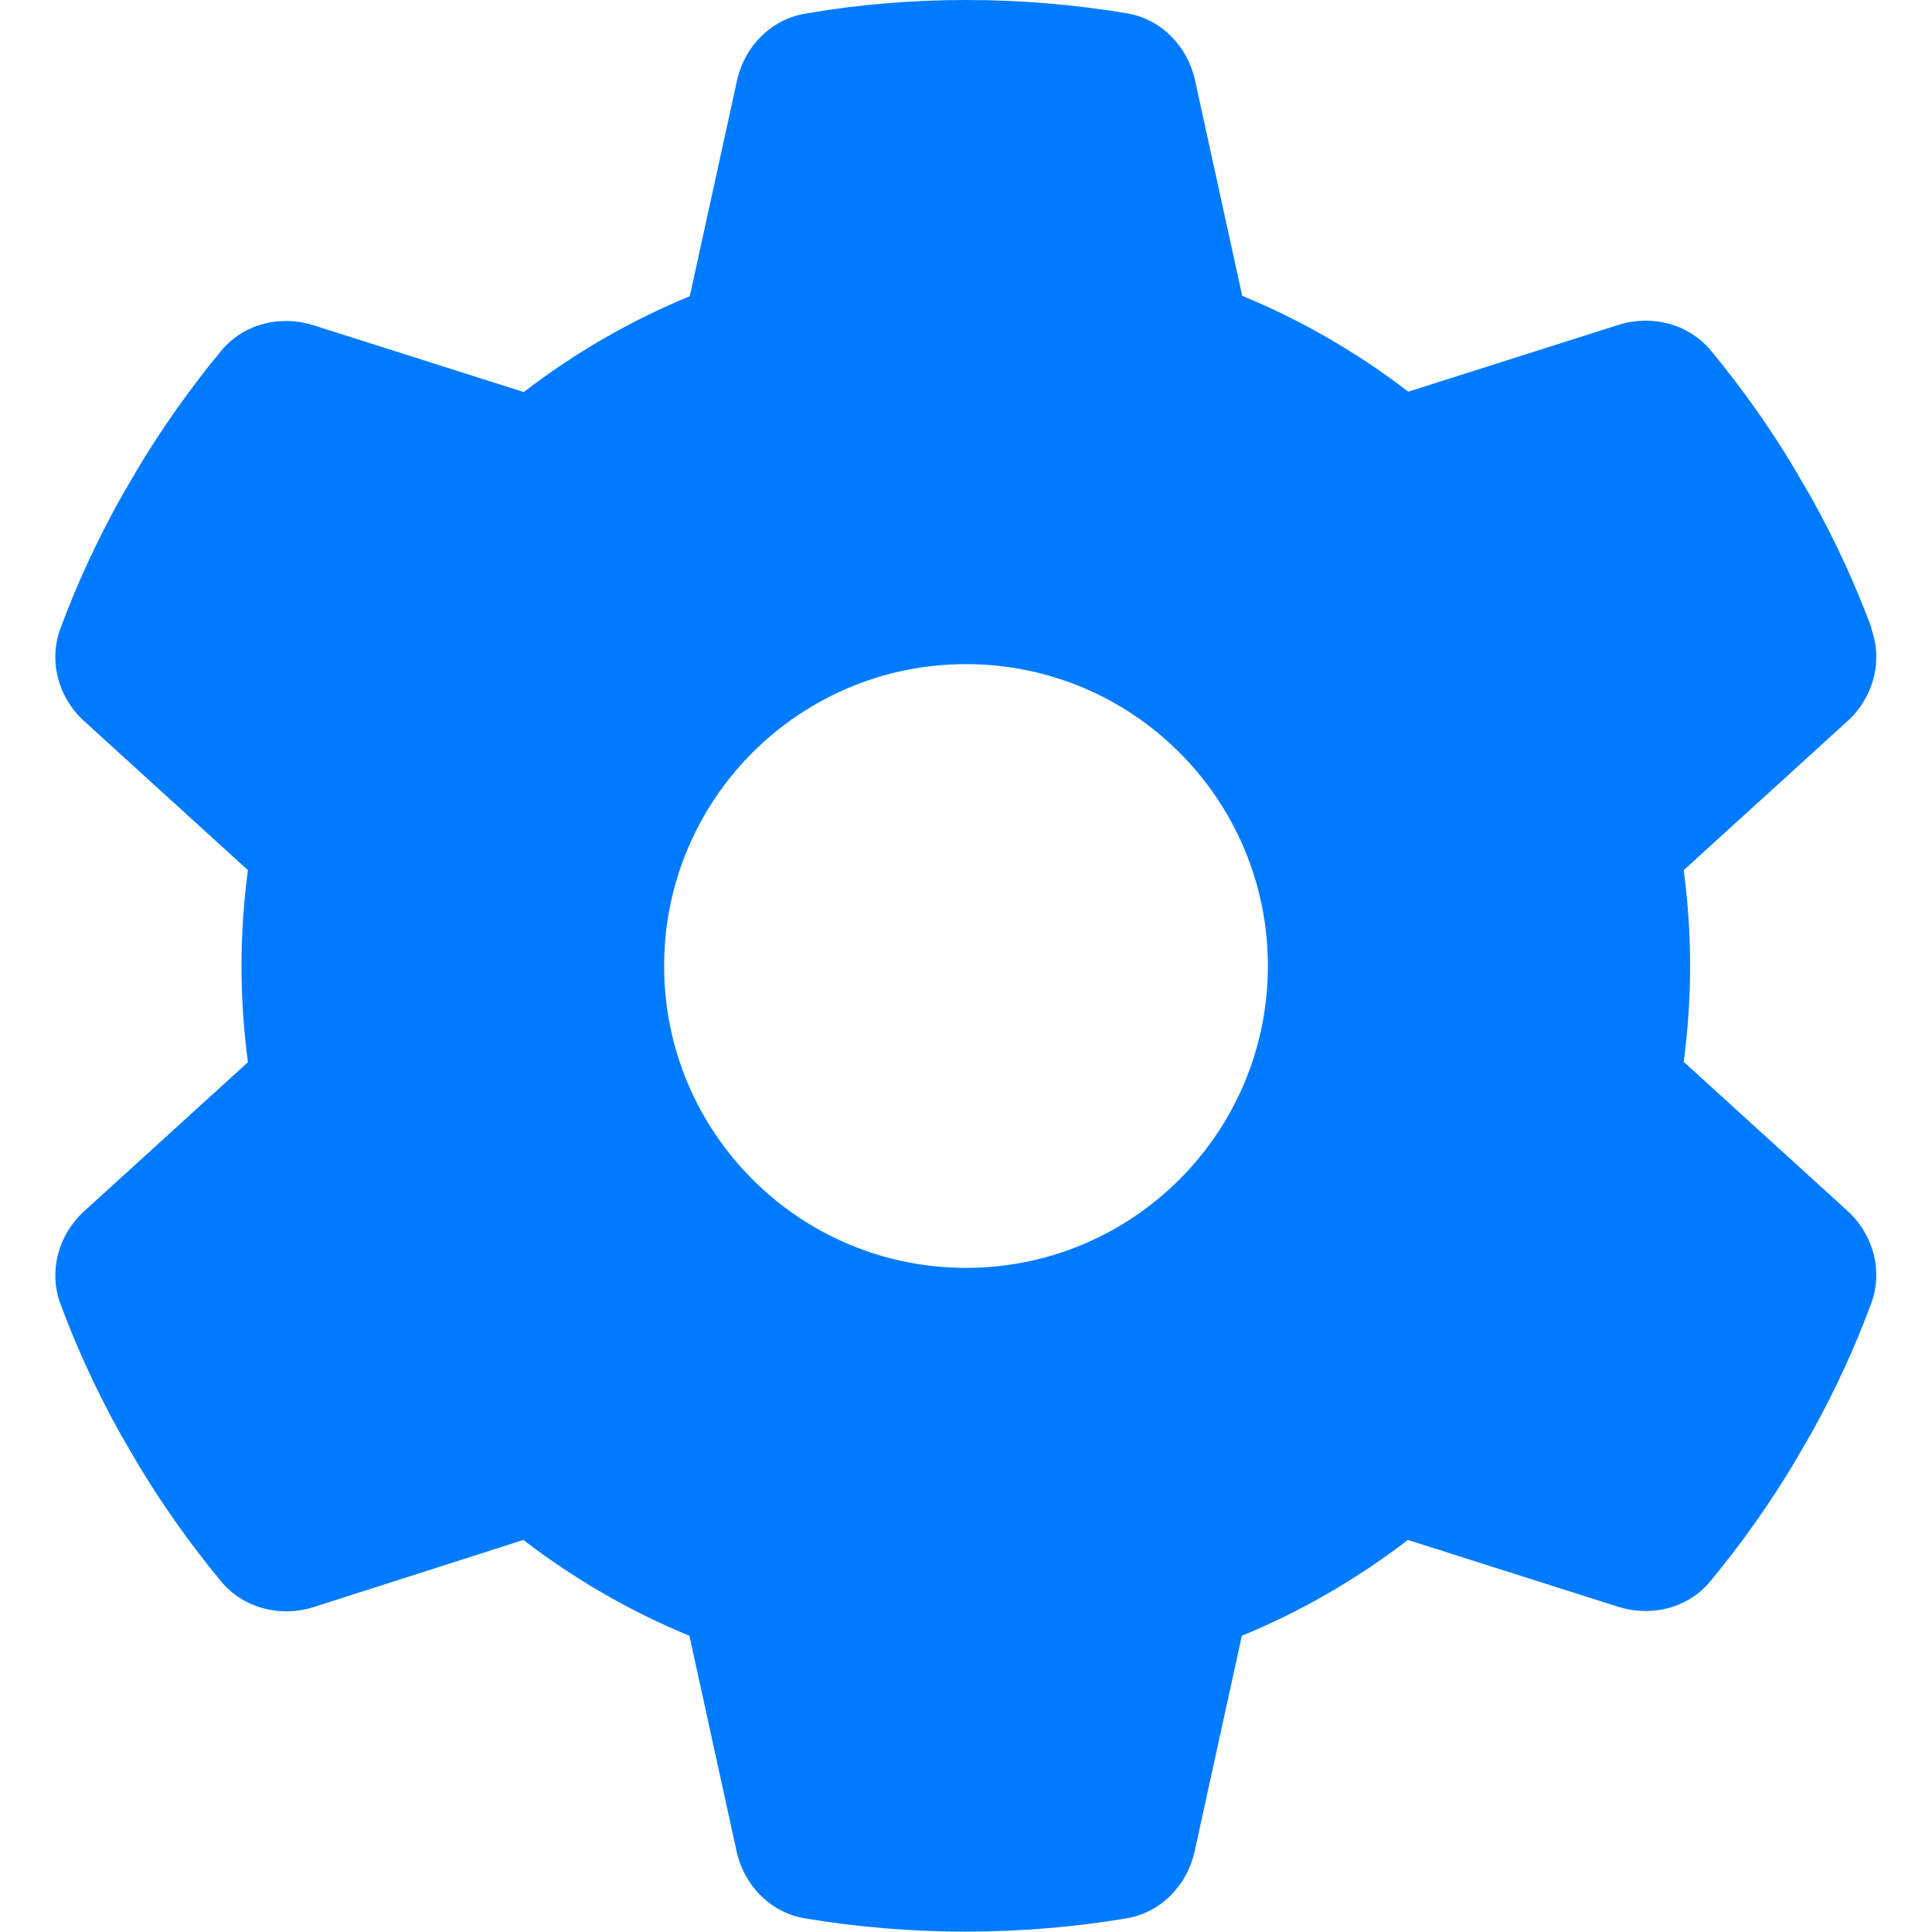
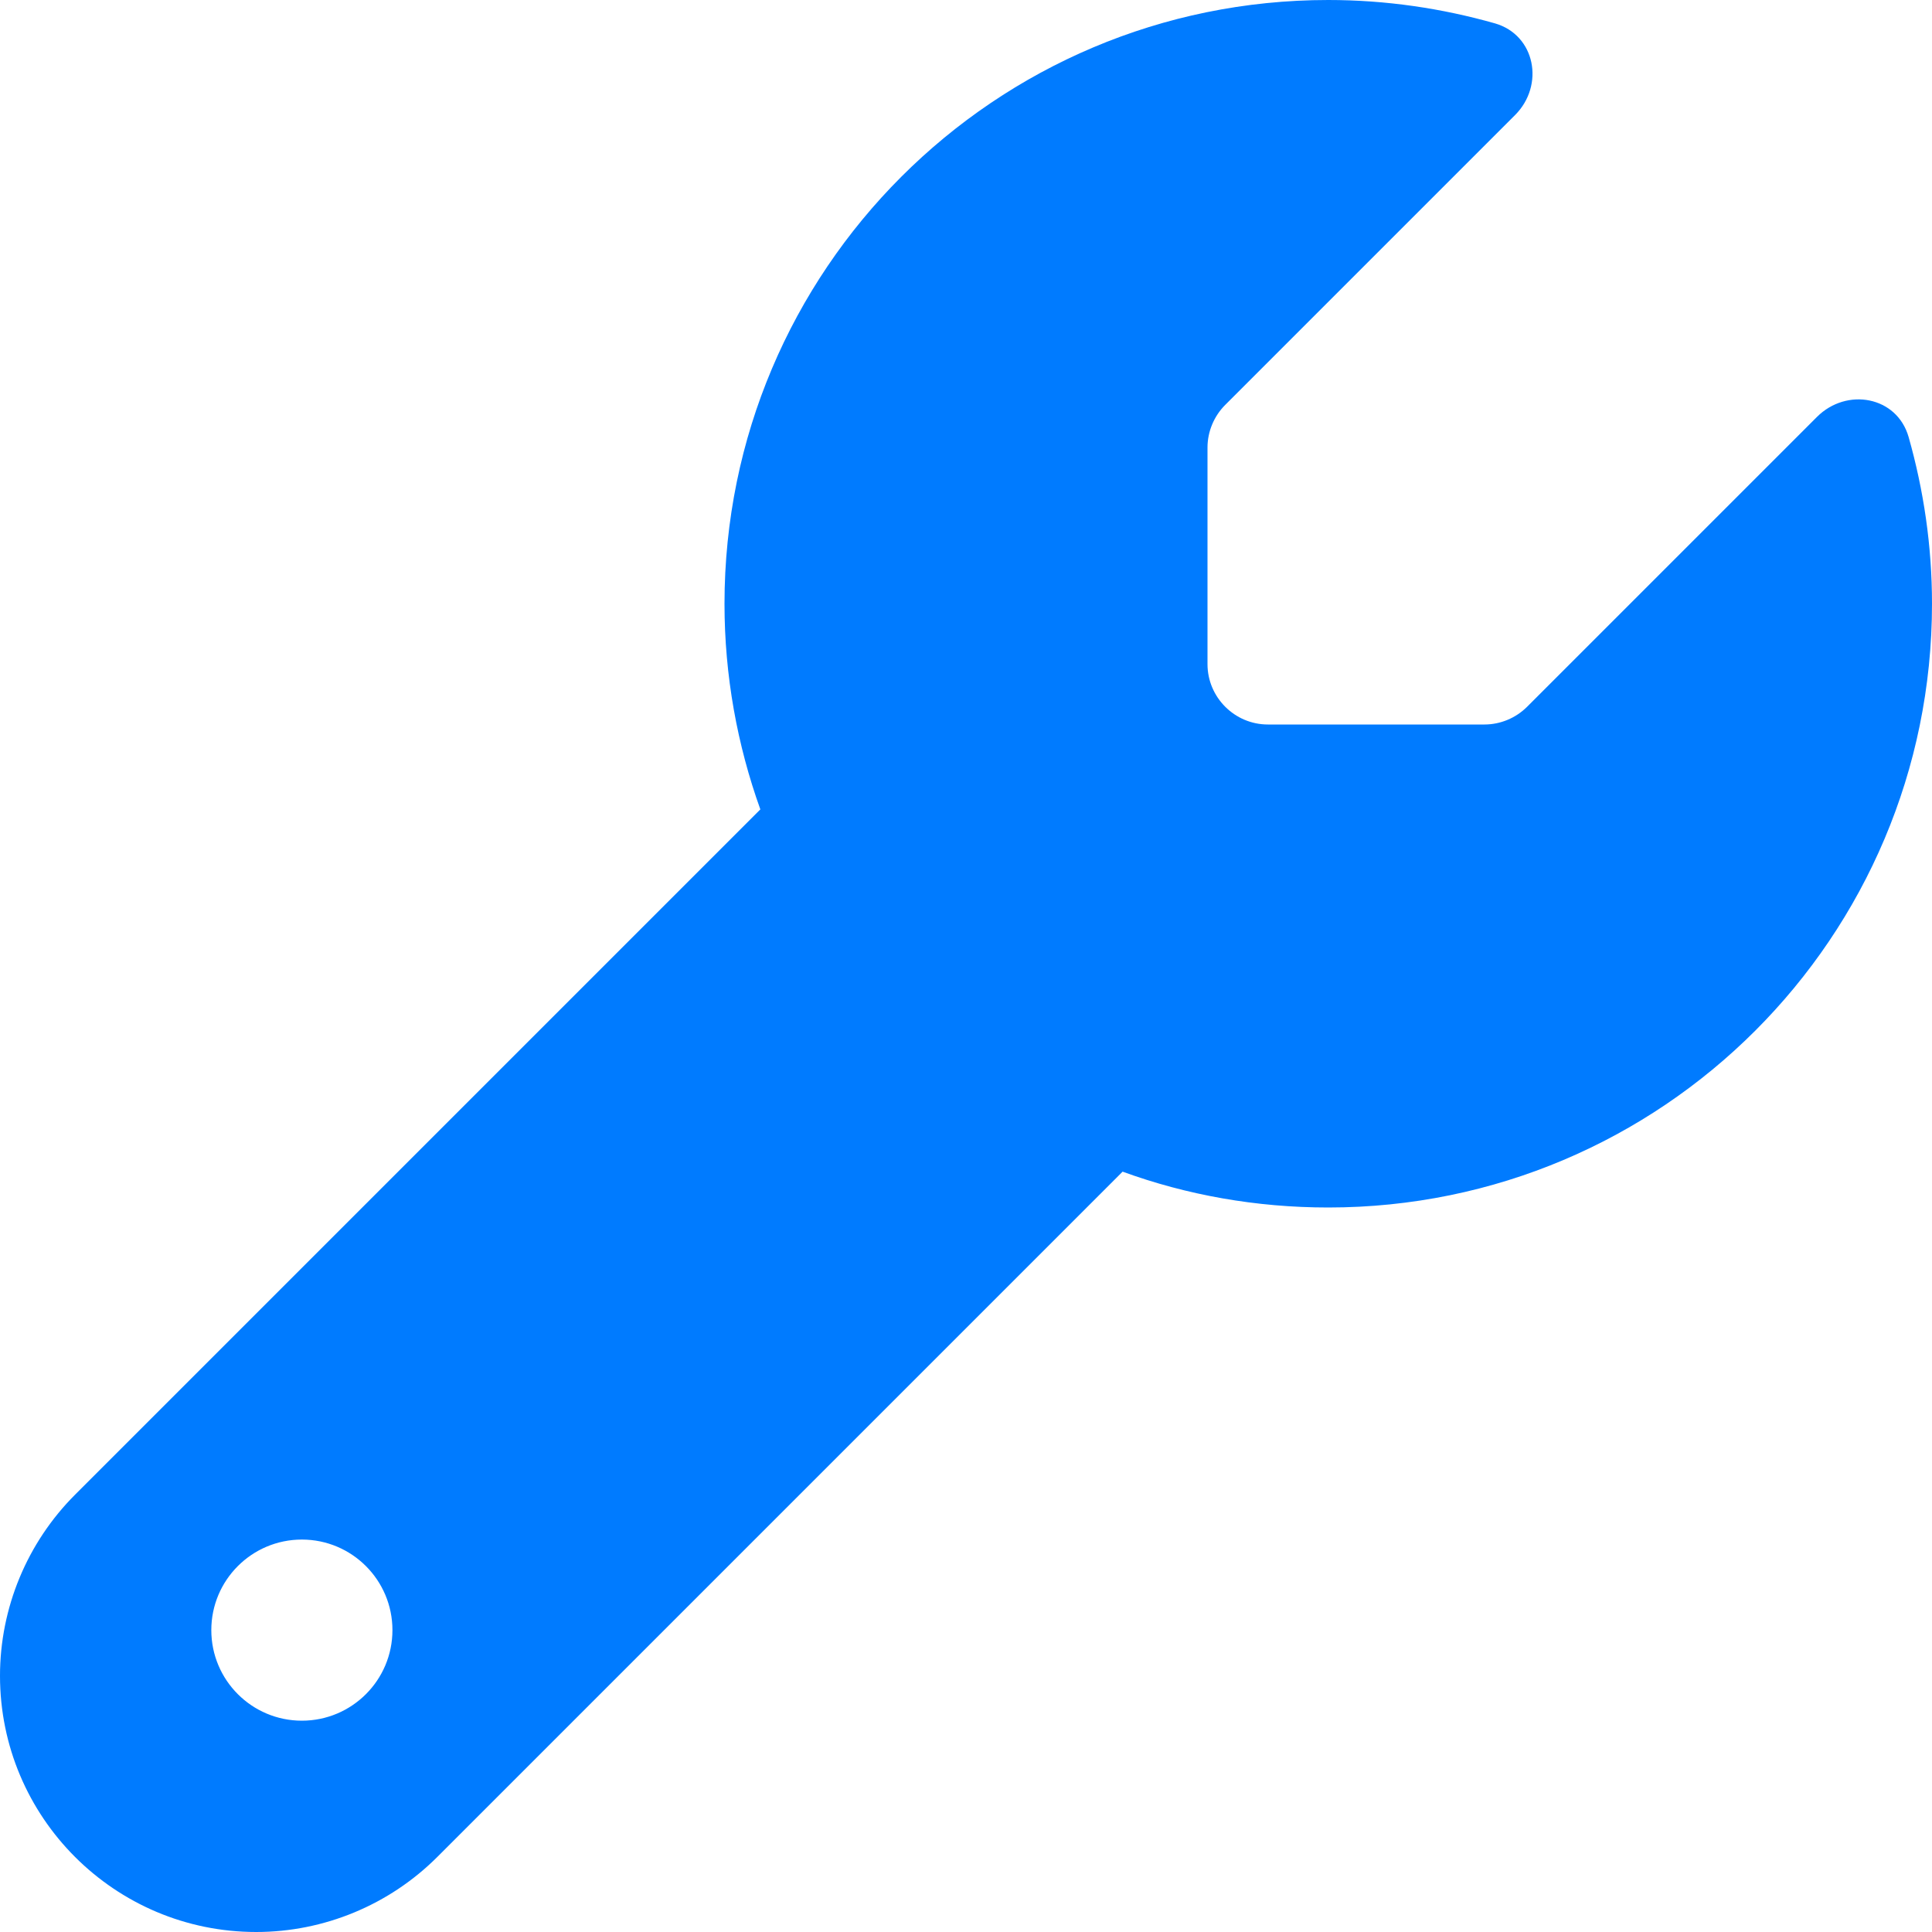
<svg xmlns="http://www.w3.org/2000/svg" height="16" width="16" viewBox="0 0 512 512">
-   <path fill="#007bff" d="M495.9 166.6c3.2 8.7 .5 18.4-6.4 24.6l-43.3 39.4c1.1 8.3 1.7 16.8 1.7 25.4s-.6 17.1-1.7 25.4l43.3 39.4c6.9 6.2 9.6 15.9 6.4 24.6c-4.4 11.9-9.7 23.3-15.8 34.3l-4.7 8.1c-6.6 11-14 21.4-22.1 31.2c-5.9 7.2-15.7 9.6-24.5 6.8l-55.7-17.7c-13.4 10.3-28.2 18.9-44 25.4l-12.5 57.1c-2 9.1-9 16.3-18.2 17.8c-13.8 2.3-28 3.5-42.5 3.5s-28.7-1.2-42.5-3.5c-9.2-1.5-16.2-8.7-18.2-17.8l-12.5-57.1c-15.8-6.5-30.6-15.1-44-25.4L83.1 425.9c-8.8 2.8-18.6 .3-24.5-6.8c-8.1-9.8-15.5-20.2-22.1-31.2l-4.7-8.1c-6.1-11-11.4-22.4-15.8-34.3c-3.2-8.7-.5-18.4 6.4-24.6l43.3-39.4C64.6 273.1 64 264.6 64 256s.6-17.1 1.7-25.4L22.4 191.2c-6.9-6.2-9.6-15.9-6.4-24.6c4.4-11.9 9.7-23.3 15.8-34.3l4.7-8.1c6.6-11 14-21.4 22.1-31.2c5.9-7.2 15.7-9.6 24.5-6.8l55.7 17.7c13.4-10.3 28.2-18.9 44-25.4l12.5-57.1c2-9.1 9-16.3 18.2-17.8C227.3 1.2 241.5 0 256 0s28.7 1.2 42.5 3.5c9.2 1.5 16.2 8.7 18.2 17.8l12.5 57.1c15.8 6.5 30.6 15.1 44 25.4l55.7-17.7c8.8-2.8 18.6-.3 24.5 6.8c8.1 9.8 15.5 20.2 22.1 31.2l4.7 8.1c6.1 11 11.4 22.4 15.8 34.3zM256 336a80 80 0 1 0 0-160 80 80 0 1 0 0 160z" />
+   <path fill="#007bff" d="M352 320c88.4 0 160-71.6 160-160c0-15.3-2.2-30.1-6.2-44.2c-3.1-10.8-16.4-13.2-24.3-5.3l-76.8 76.8c-3 3-7.1 4.7-11.3 4.7H336c-8.8 0-16-7.2-16-16V118.6c0-4.2 1.7-8.3 4.7-11.3l76.8-76.8c7.9-7.9 5.4-21.2-5.3-24.3C382.1 2.2 367.3 0 352 0C263.6 0 192 71.6 192 160c0 19.1 3.4 37.5 9.5 54.5L19.9 396.1C7.2 408.8 0 426.1 0 444.1C0 481.6 30.4 512 67.9 512c18 0 35.3-7.2 48-19.9L297.5 310.5c17 6.2 35.4 9.5 54.5 9.5zM80 408a24 24 0 1 1 0 48 24 24 0 1 1 0-48z" />
</svg>
